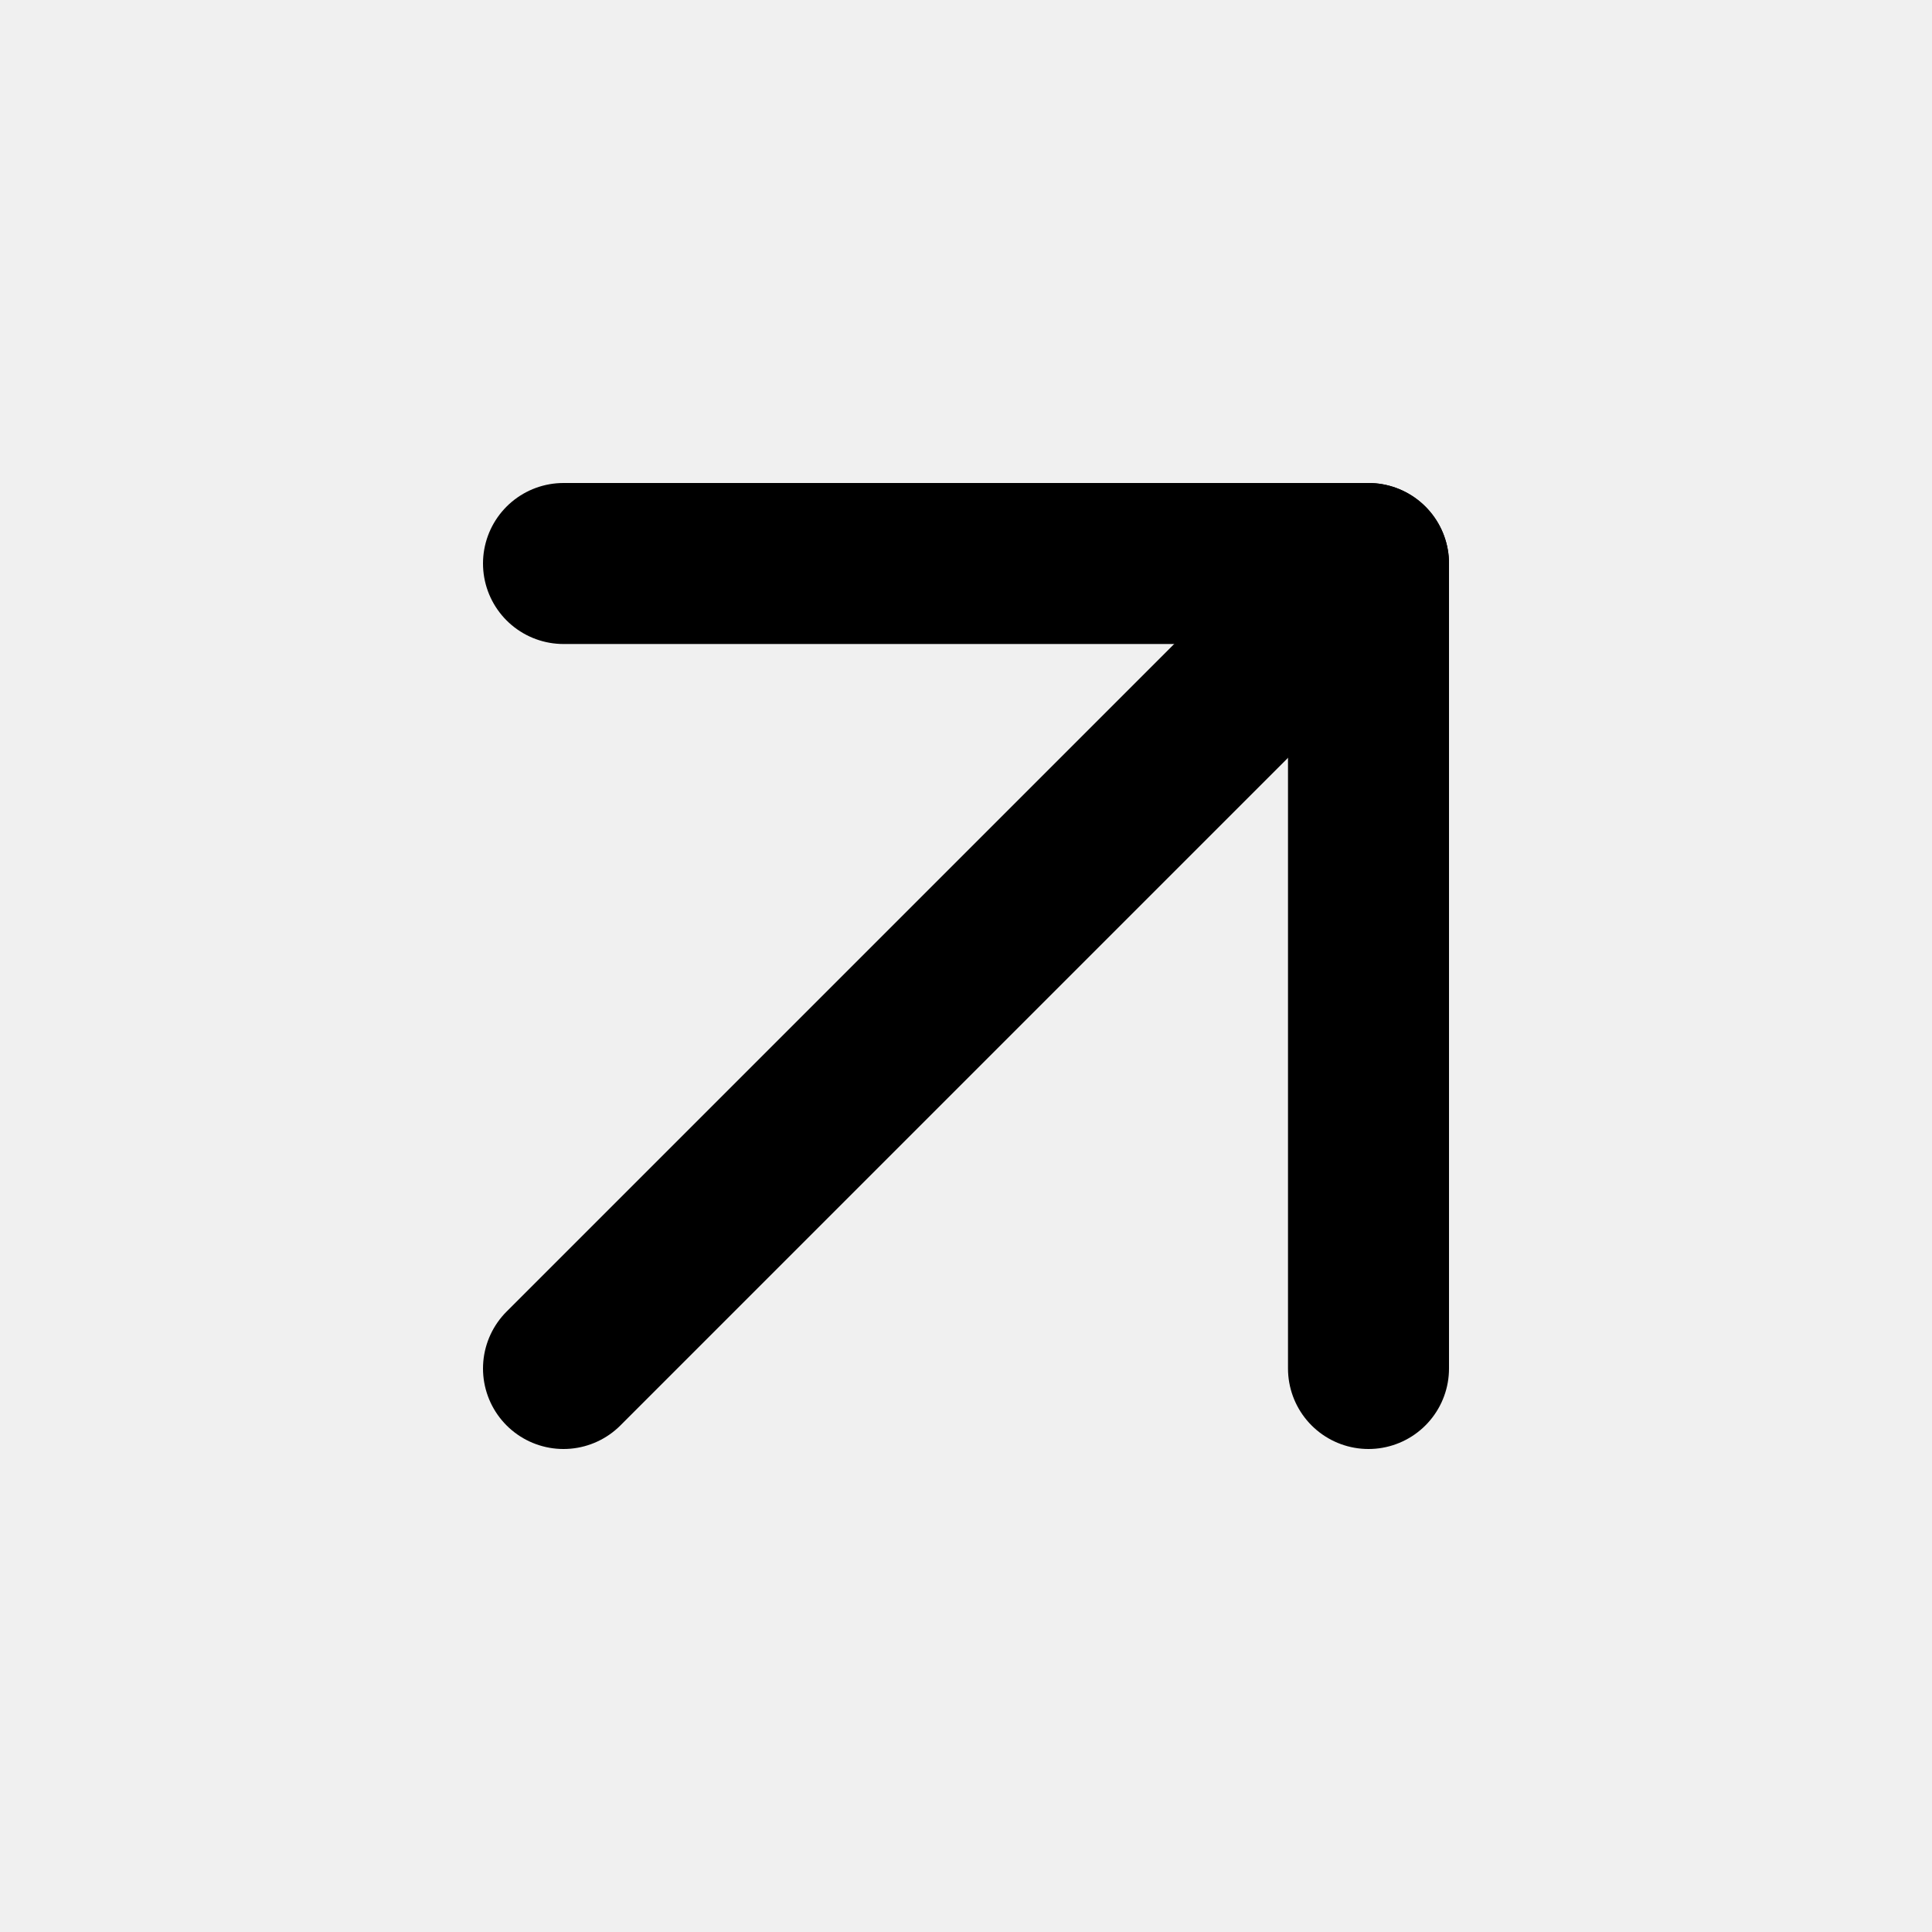
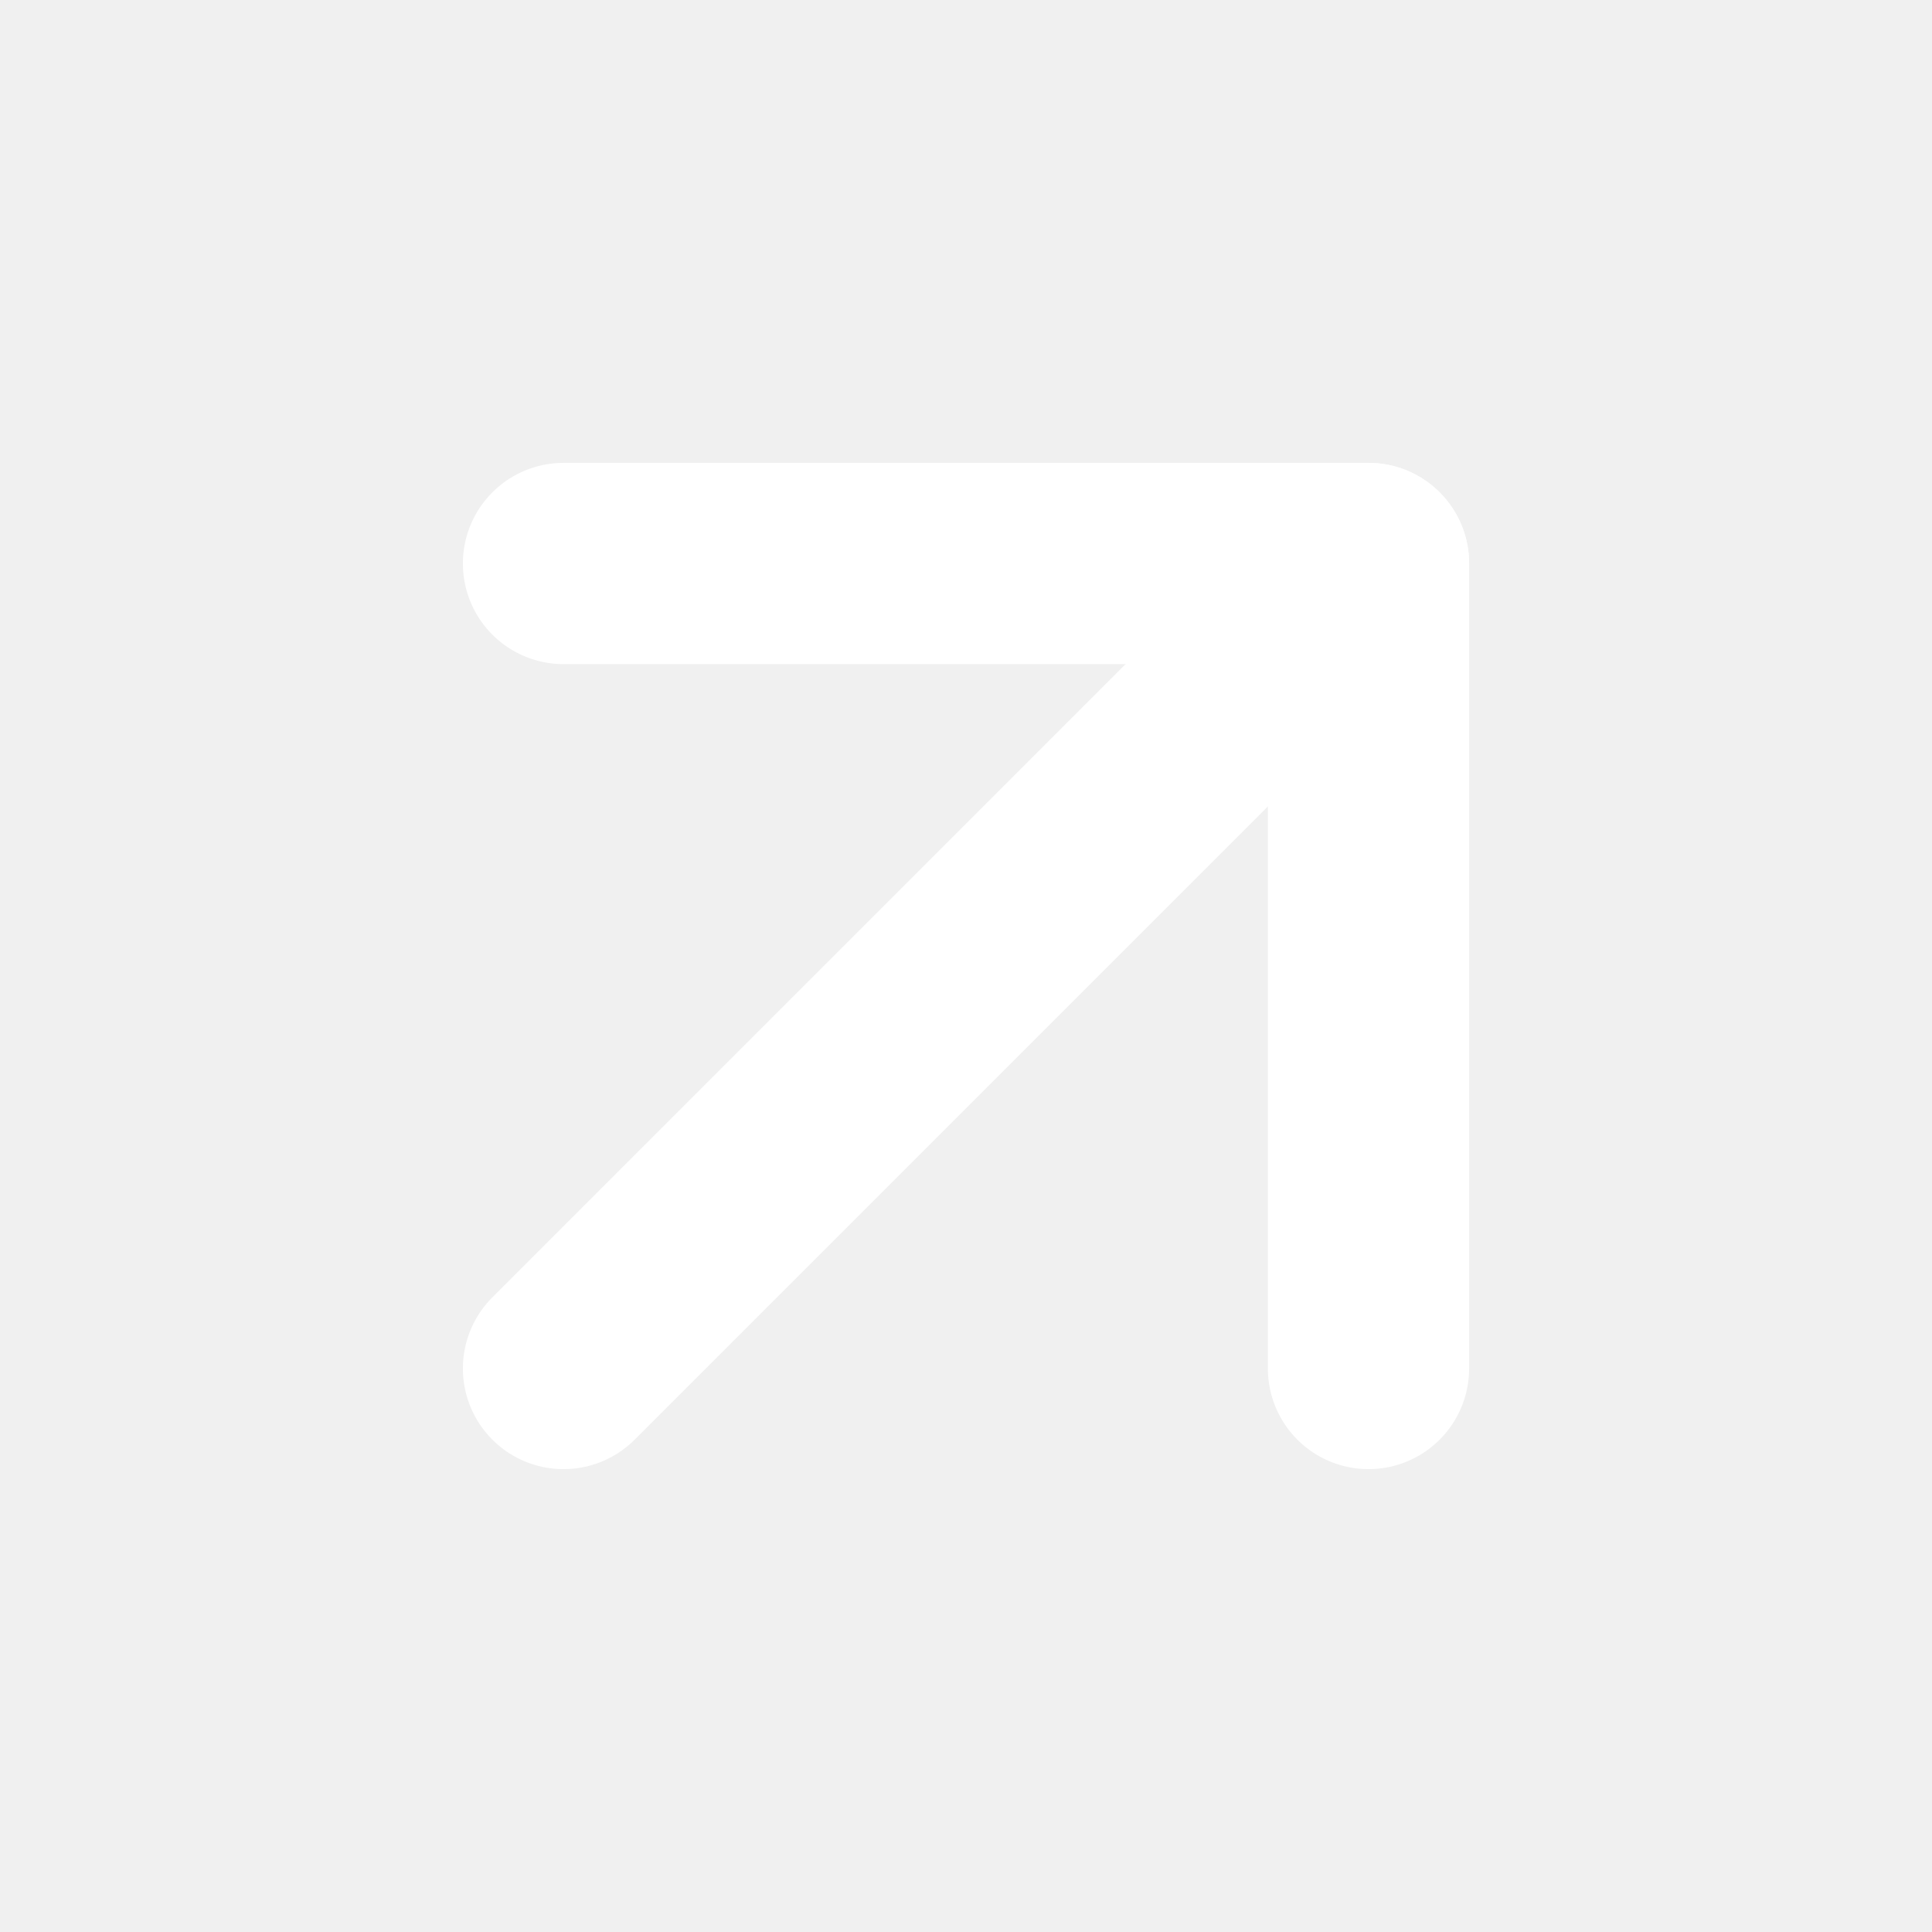
- <svg xmlns="http://www.w3.org/2000/svg" width="14" height="14" viewBox="0 0 24 24" fill="none" stroke="currentColor" stroke-width="2" stroke-linecap="round" stroke-linejoin="round">
+ <svg xmlns="http://www.w3.org/2000/svg" width="14" height="14" viewBox="0 0 24 24" fill="none" stroke="#ffffff" stroke-width="2.5" stroke-linecap="round" stroke-linejoin="round">
  <line x1="7" y1="17" x2="17" y2="7" />
  <polyline points="7 7 17 7 17 17" />
</svg>
